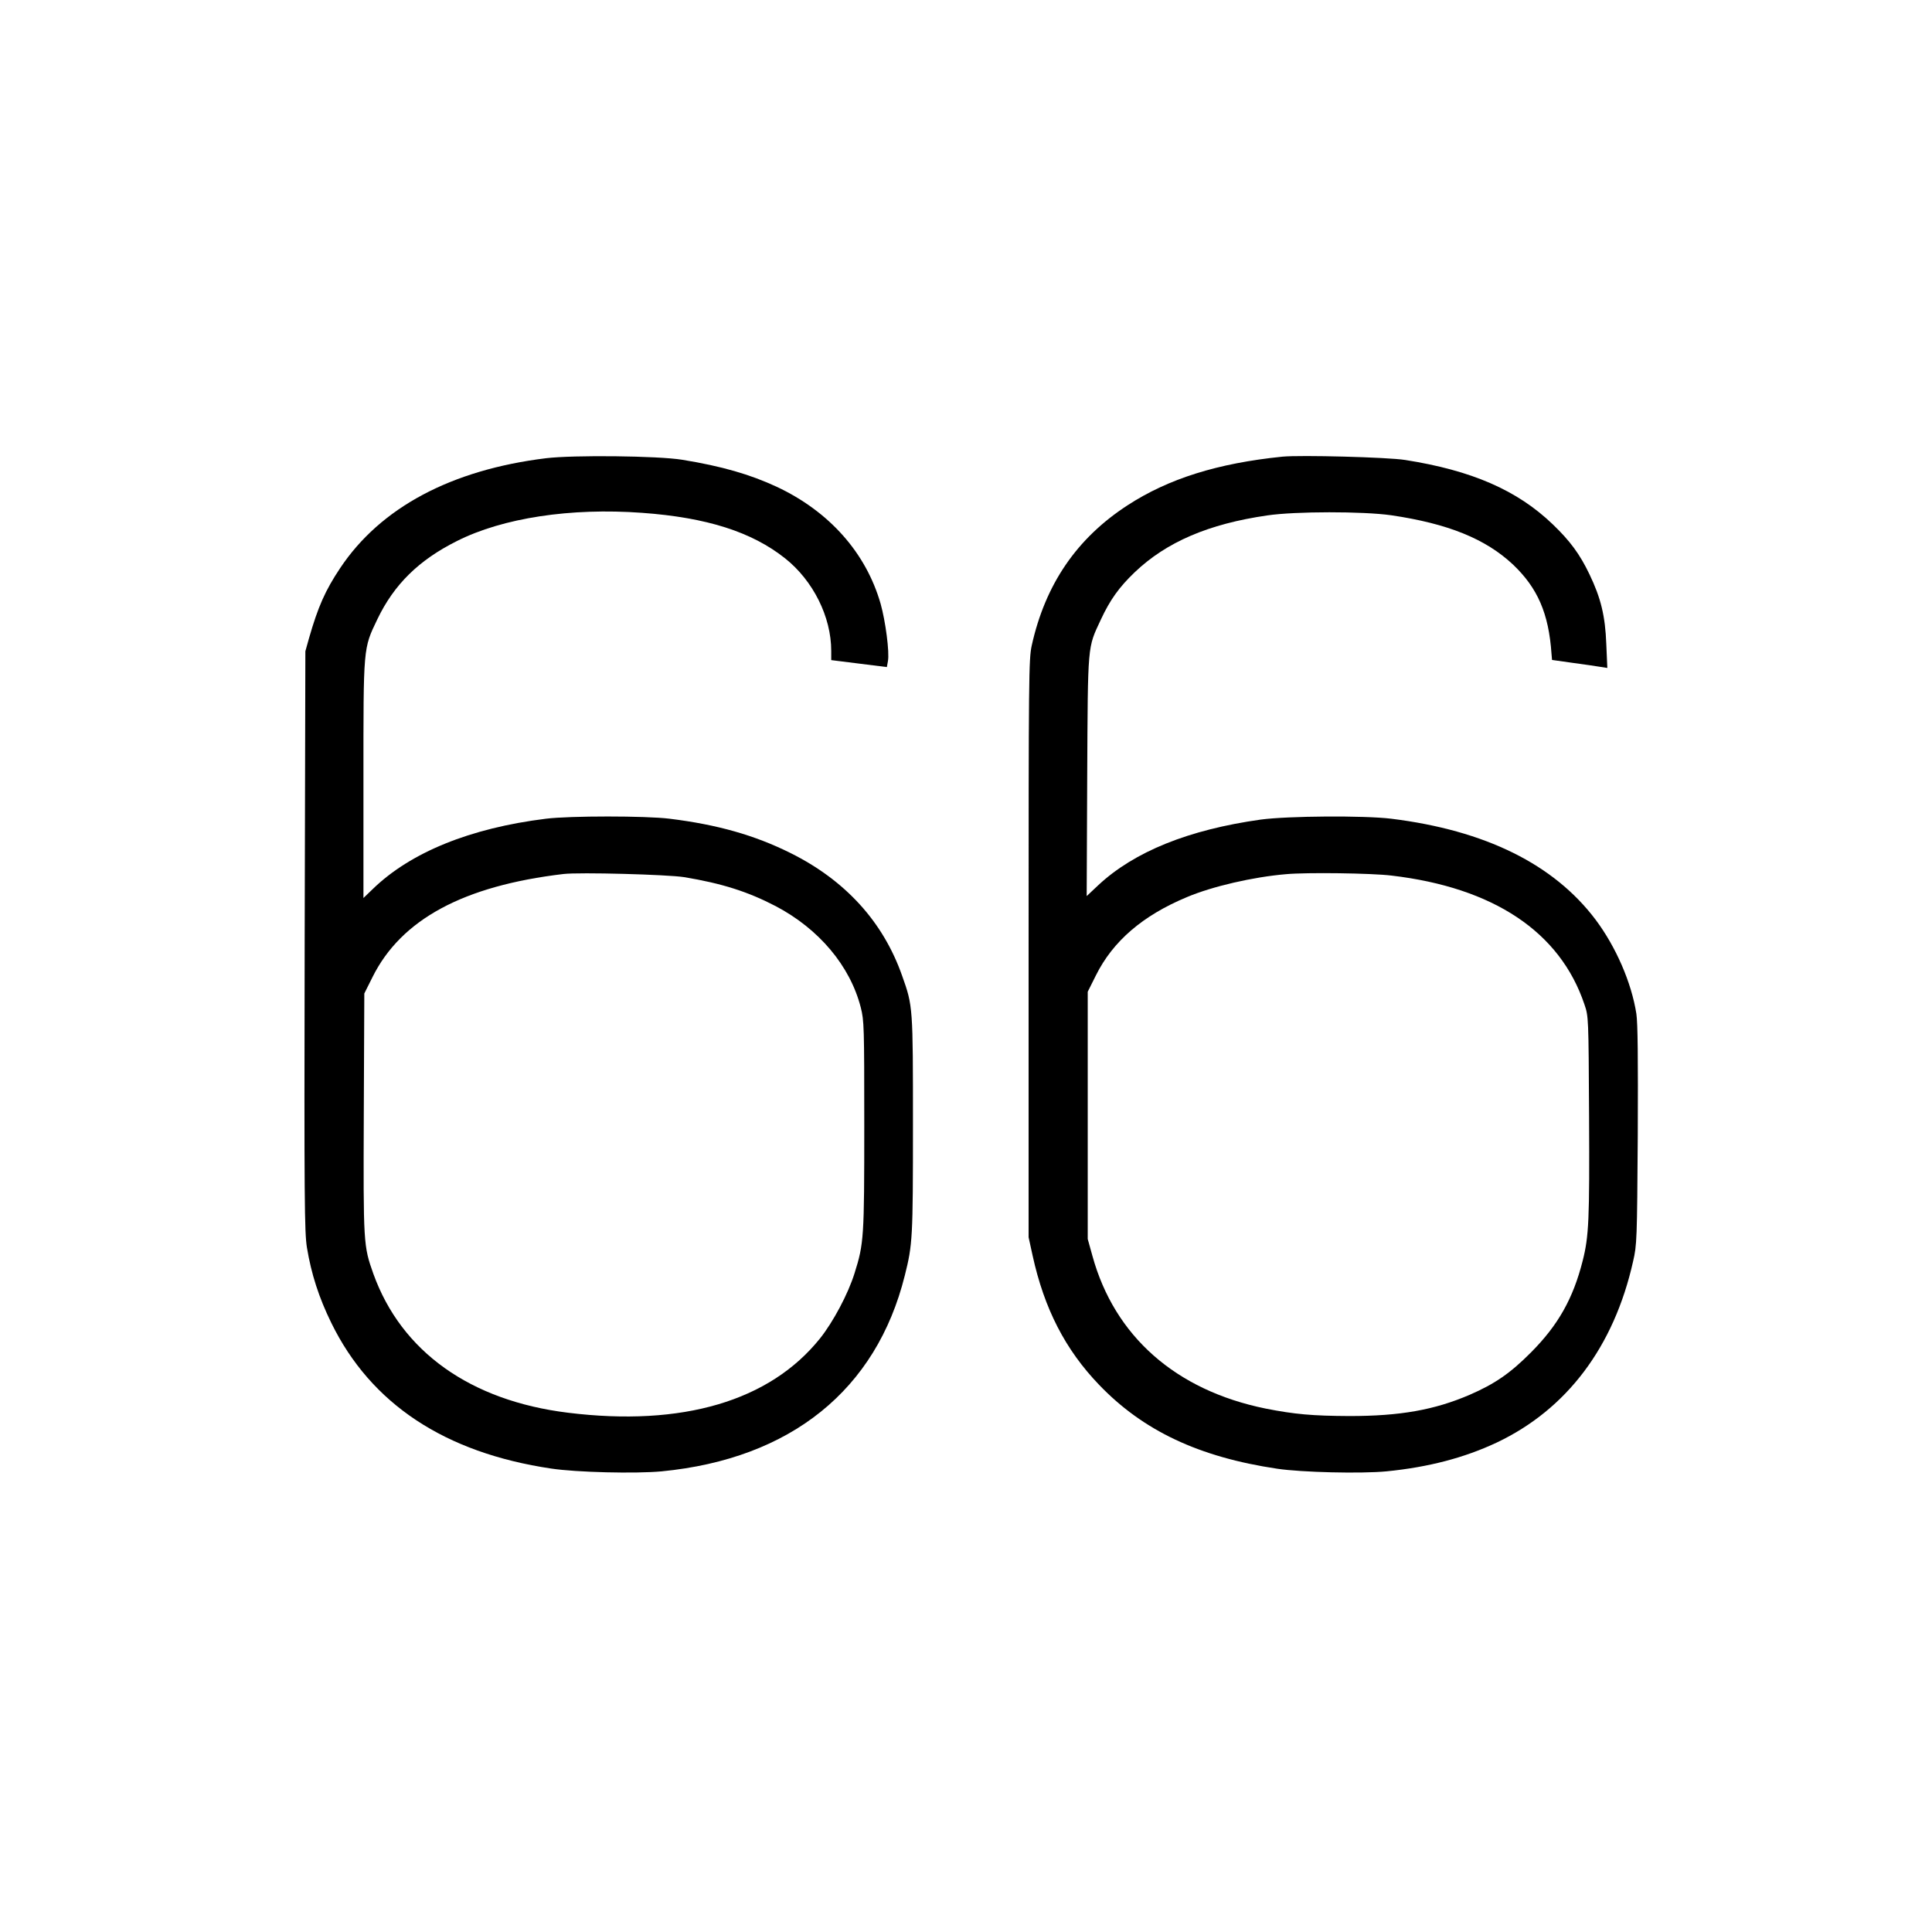
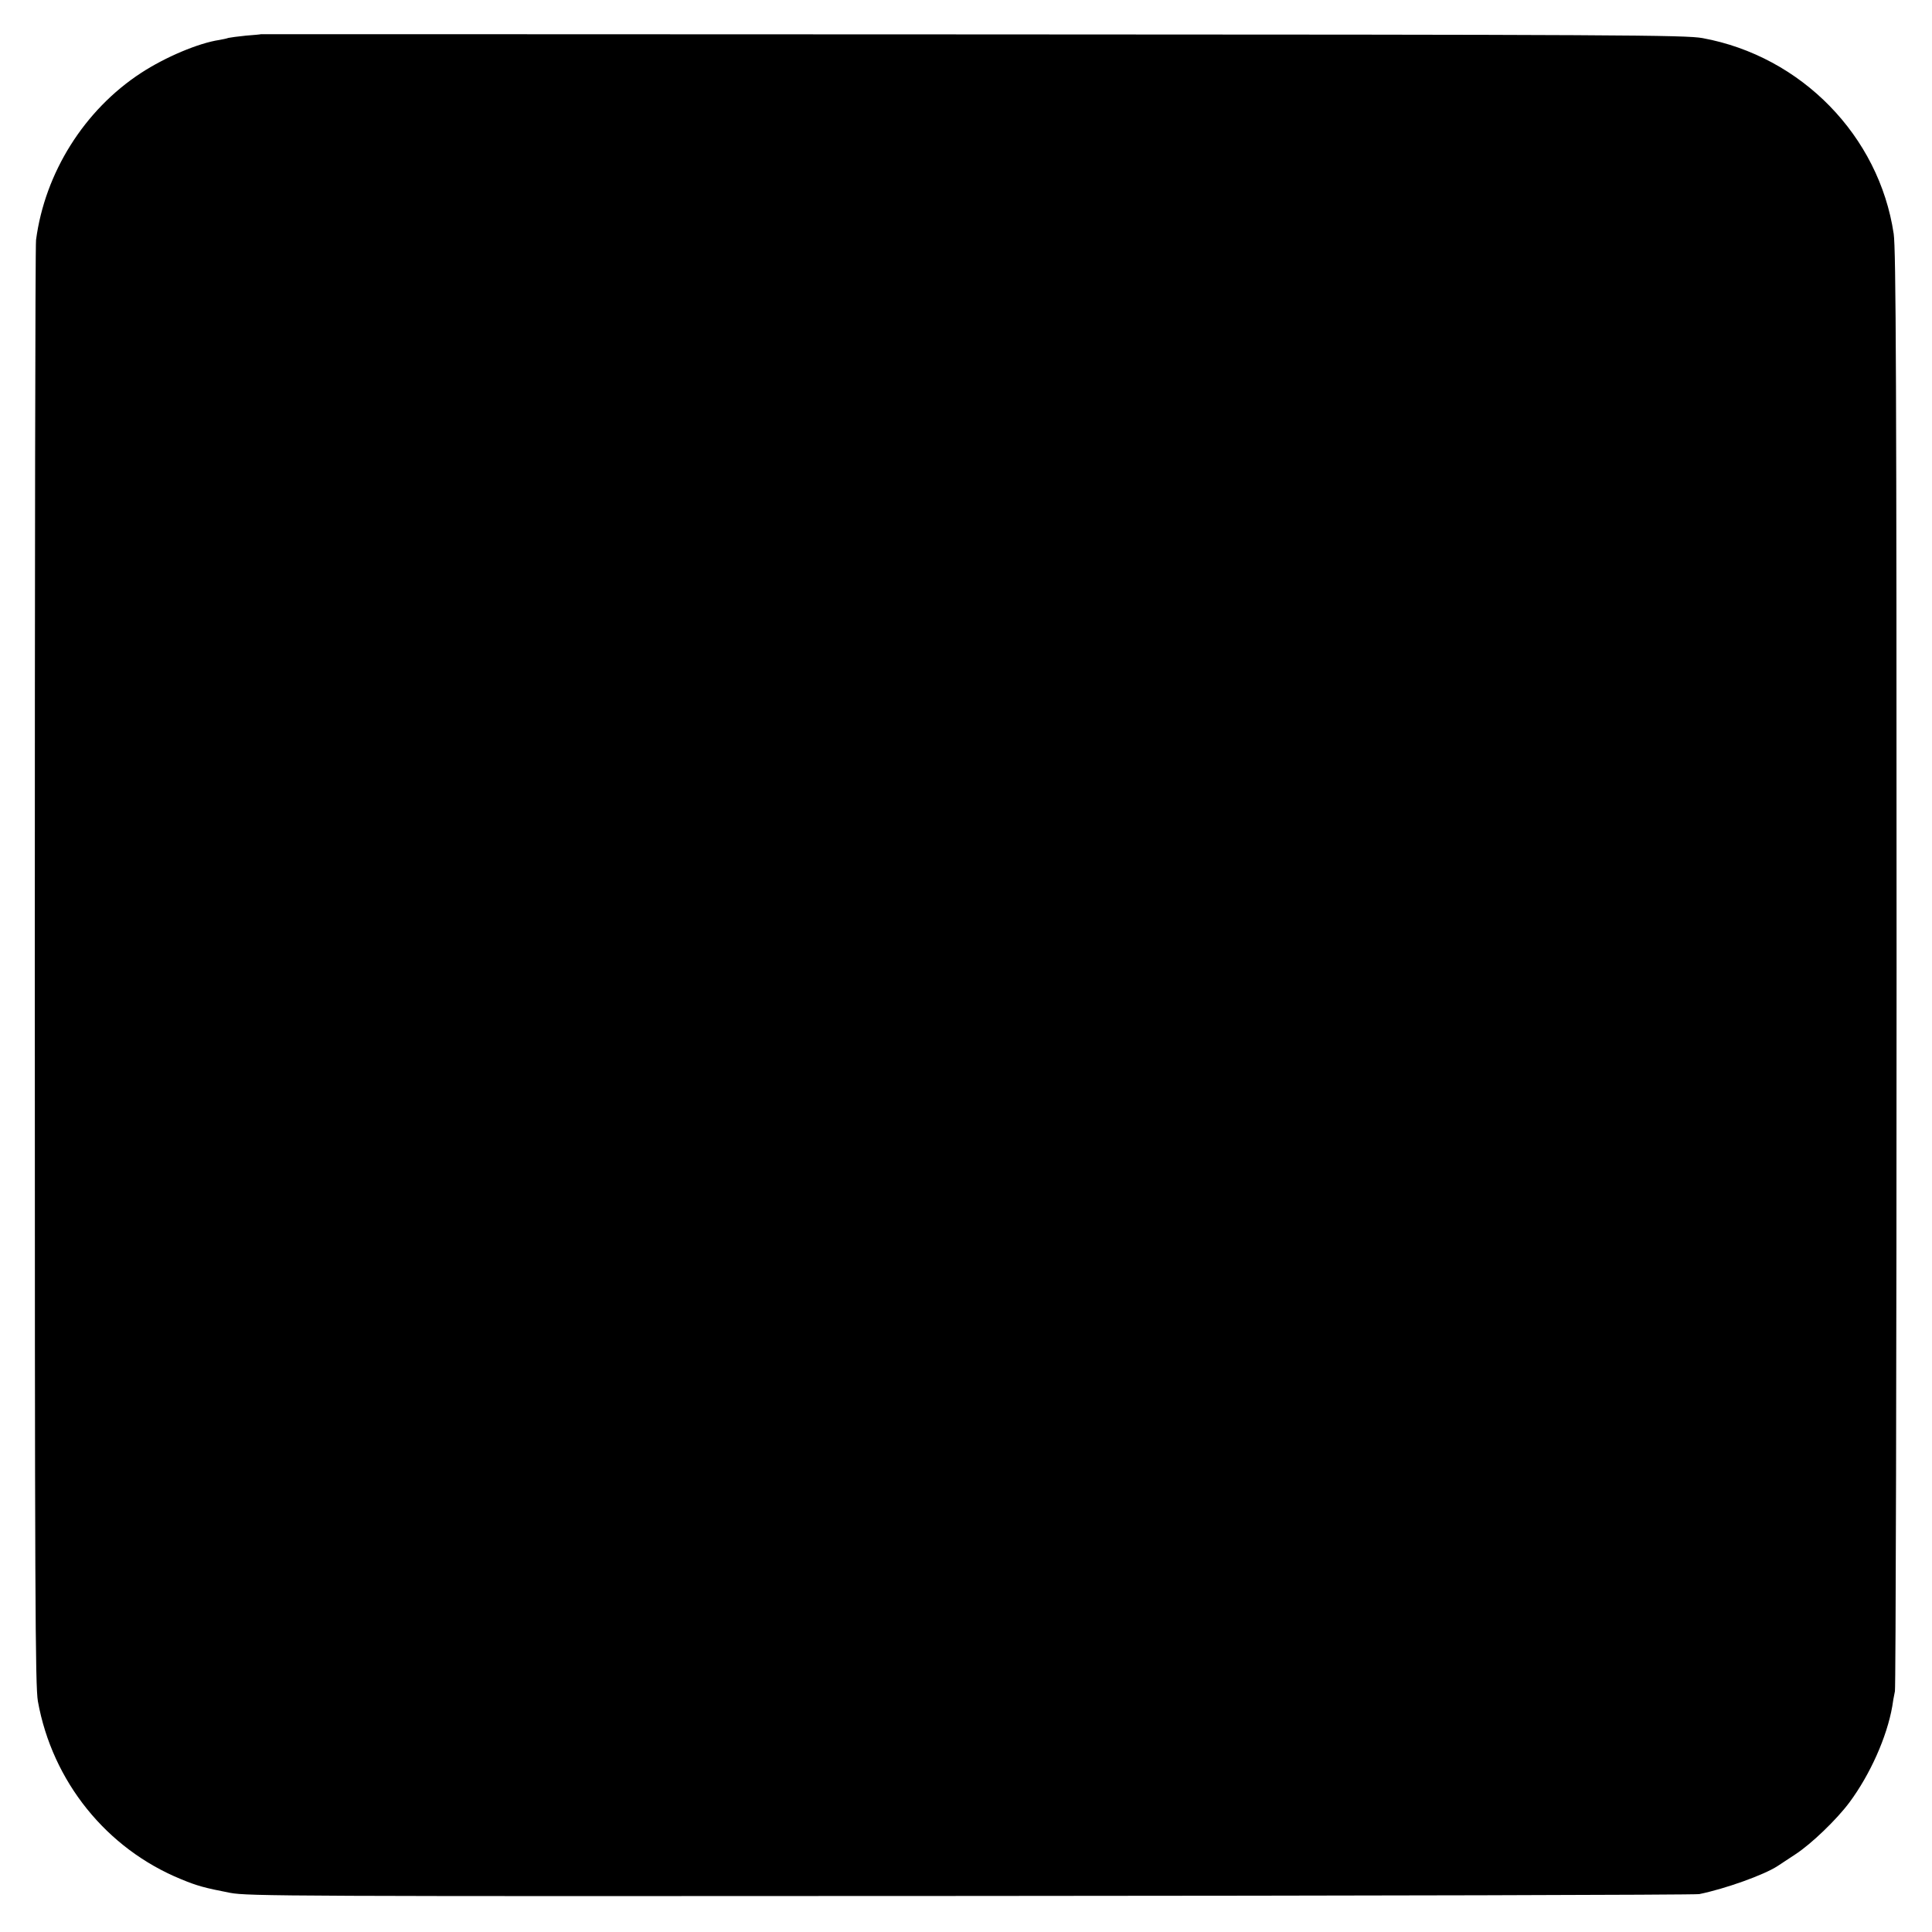
- <svg xmlns="http://www.w3.org/2000/svg" version="1.0" width="1111pt" height="1111pt" viewBox="0 0 1111 1111" preserveAspectRatio="xMidYMid meet">
-   <g transform="translate(0,1111) scale(0.1,-0.1)" fill="#000000" stroke="none">
-     <path d="M3140 8475 c-546 -67 -952 -284 -1184 -632 -86 -129 -127 -222 -179 -403 l-21 -75 -4 -1665 c-3 -1504 -1 -1675 13 -1764 25 -152 69 -288 140 -433 228 -466 652 -747 1265 -838 146 -22 486 -30 635 -16 742 72 1234 468 1398 1126 45 179 47 215 47 865 0 681 0 684 -62 858 -109 311 -327 550 -643 707 -205 102 -419 163 -695 197 -137 17 -573 17 -710 0 -437 -54 -780 -194 -997 -405 l-53 -51 0 680 c0 769 -2 752 80 923 96 200 238 340 458 450 264 133 654 192 1064 162 373 -27 632 -110 823 -262 161 -128 265 -336 265 -532 l0 -53 160 -20 160 -20 6 34 c10 50 -14 231 -42 330 -84 293 -295 531 -598 673 -153 71 -315 118 -542 155 -140 23 -627 28 -784 9z m794 -2409 c217 -36 366 -83 527 -167 249 -131 428 -344 489 -583 19 -75 20 -110 20 -676 0 -646 -2 -681 -56 -852 -37 -119 -123 -280 -198 -374 -289 -361 -792 -509 -1449 -428 -563 69 -959 352 -1120 799 -57 161 -58 169 -55 922 l3 690 47 94 c165 332 523 525 1098 593 92 11 599 -3 694 -18z" />
-     <path d="M7375 8484 c-374 -38 -656 -127 -890 -279 -293 -190 -474 -455 -552 -807 -17 -78 -18 -175 -18 -1743 l0 -1660 23 -105 c67 -306 188 -541 382 -743 253 -264 574 -416 1025 -483 141 -21 483 -29 628 -15 242 24 448 78 635 166 402 191 673 550 783 1041 22 95 23 122 27 724 2 447 0 646 -8 700 -28 180 -118 386 -235 542 -240 318 -633 513 -1175 580 -157 19 -593 16 -750 -5 -414 -58 -727 -184 -934 -377 l-67 -63 3 689 c4 770 1 735 78 900 53 114 105 187 196 274 182 173 423 277 761 326 162 24 551 24 713 1 327 -48 543 -136 700 -283 142 -135 206 -281 222 -514 l3 -35 120 -17 c66 -9 137 -19 159 -23 l39 -6 -6 138 c-6 160 -31 264 -97 401 -55 115 -111 191 -211 287 -204 196 -466 310 -849 370 -101 16 -601 29 -705 19z m627 -2409 c587 -69 969 -324 1109 -740 24 -70 24 -72 27 -645 3 -593 -1 -690 -37 -831 -55 -217 -141 -369 -296 -525 -120 -121 -209 -182 -354 -245 -203 -87 -399 -122 -691 -122 -212 1 -315 10 -482 43 -517 105 -869 416 -996 878 l-27 97 0 711 0 711 47 94 c98 197 269 344 523 450 147 62 381 116 570 132 119 11 492 6 607 -8z" />
+ <svg xmlns="http://www.w3.org/2000/svg" version="1.0" width="938pt" height="938pt" viewBox="0 0 938 938" preserveAspectRatio="xMidYMid meet">
+   <g transform="translate(0,938) scale(0.1,-0.1)" fill="#000000" stroke="none">
+     <path d="M1267 9214 c-1 -1 -34 -4 -73 -7 -39 -4 -77 -9 -85 -11 -8 -3 -27 -7 -44 -10 -101 -15 -262 -83 -380 -160 -276 -180 -467 -485 -510 -811 -4 -27 -6 -1616 -6 -3530 0 -3075 2 -3490 15 -3565 70 -389 333 -716 696 -864 77 -32 114 -42 238 -66 87 -16 273 -17 3595 -15 1926 1 3518 5 3537 9 127 26 314 93 380 136 14 9 52 34 85 56 79 51 203 171 264 253 101 136 182 318 208 466 2 17 8 50 13 74 4 24 8 1606 8 3515 0 2850 -3 3487 -14 3561 -71 475 -448 862 -928 950 -82 15 -386 17 -3543 18 -1900 1 -3455 1 -3456 1z" />
  </g>
</svg>
